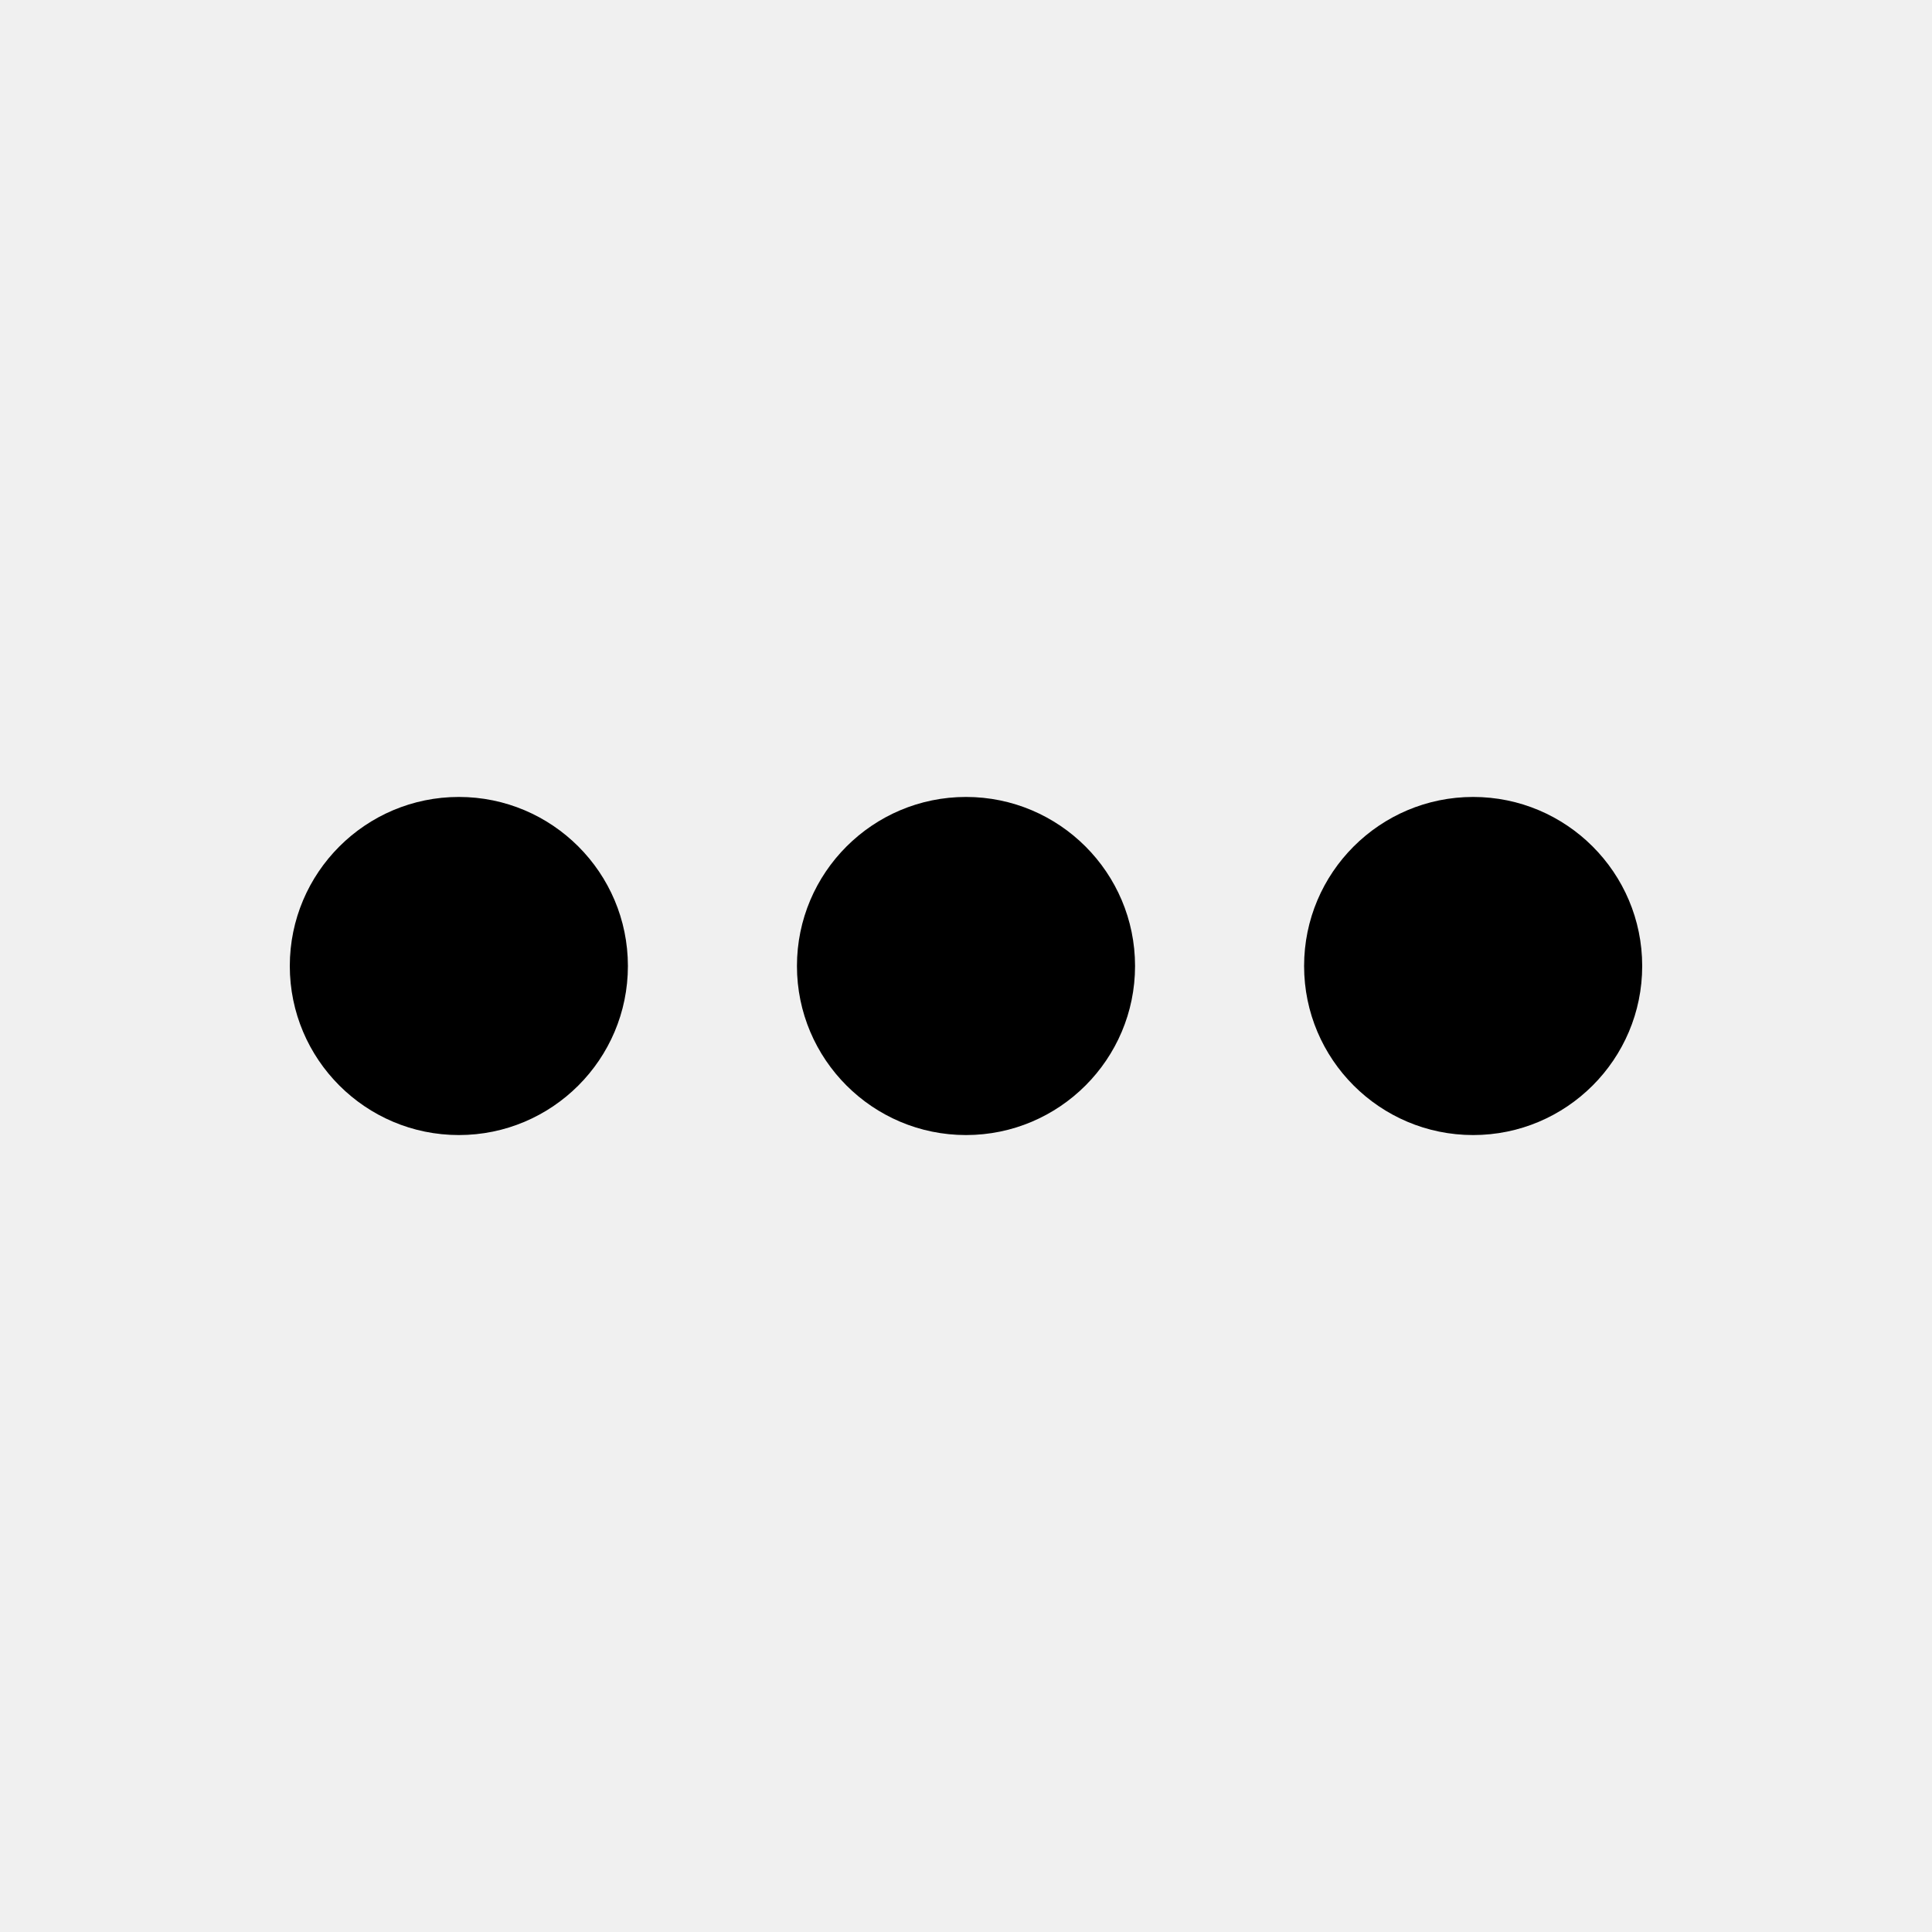
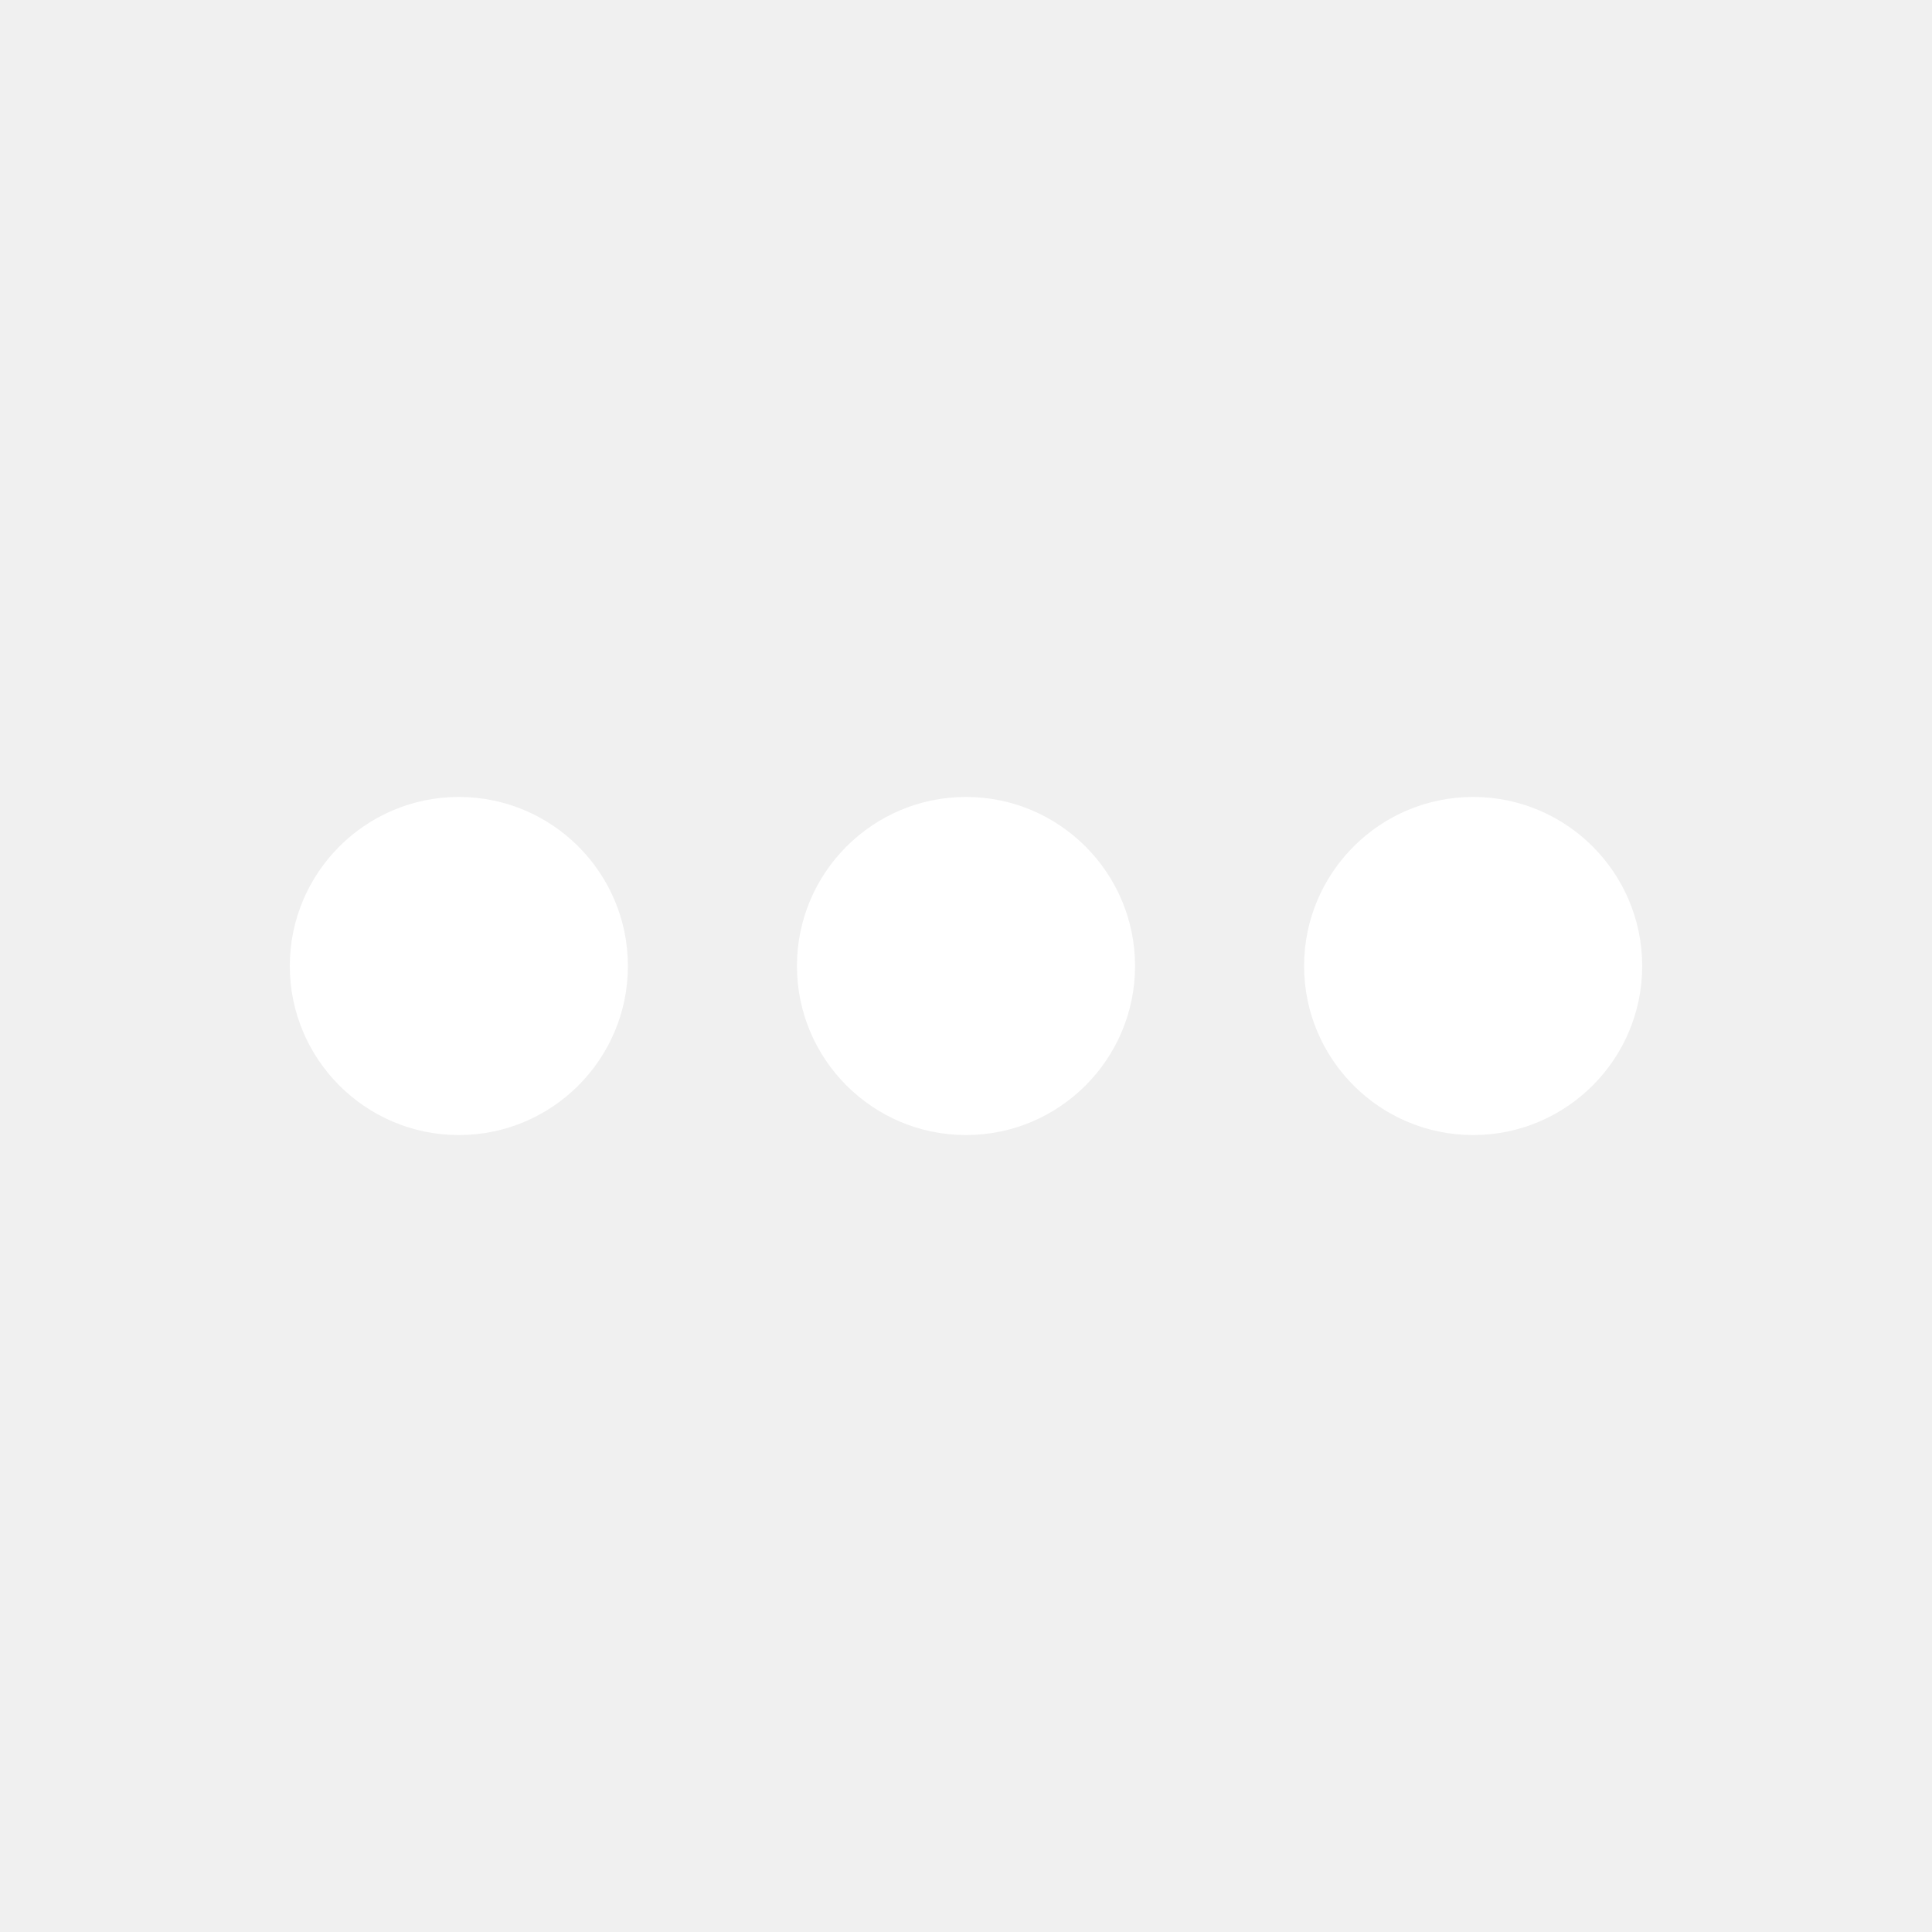
- <svg xmlns="http://www.w3.org/2000/svg" viewBox="0 0 640 640">
+ <svg xmlns="http://www.w3.org/2000/svg" viewBox="0 0 640 640" fill="#FFFFFF">
  <path d="M96 320C96 289.1 121.1 264 152 264C182.9 264 208 289.1 208 320C208 350.9 182.9 376 152 376C121.1 376 96 350.9 96 320zM264 320C264 289.1 289.1 264 320 264C350.9 264 376 289.1 376 320C376 350.9 350.9 376 320 376C289.1 376 264 350.9 264 320zM488 264C518.9 264 544 289.1 544 320C544 350.9 518.9 376 488 376C457.1 376 432 350.9 432 320C432 289.1 457.1 264 488 264z" />
</svg>
